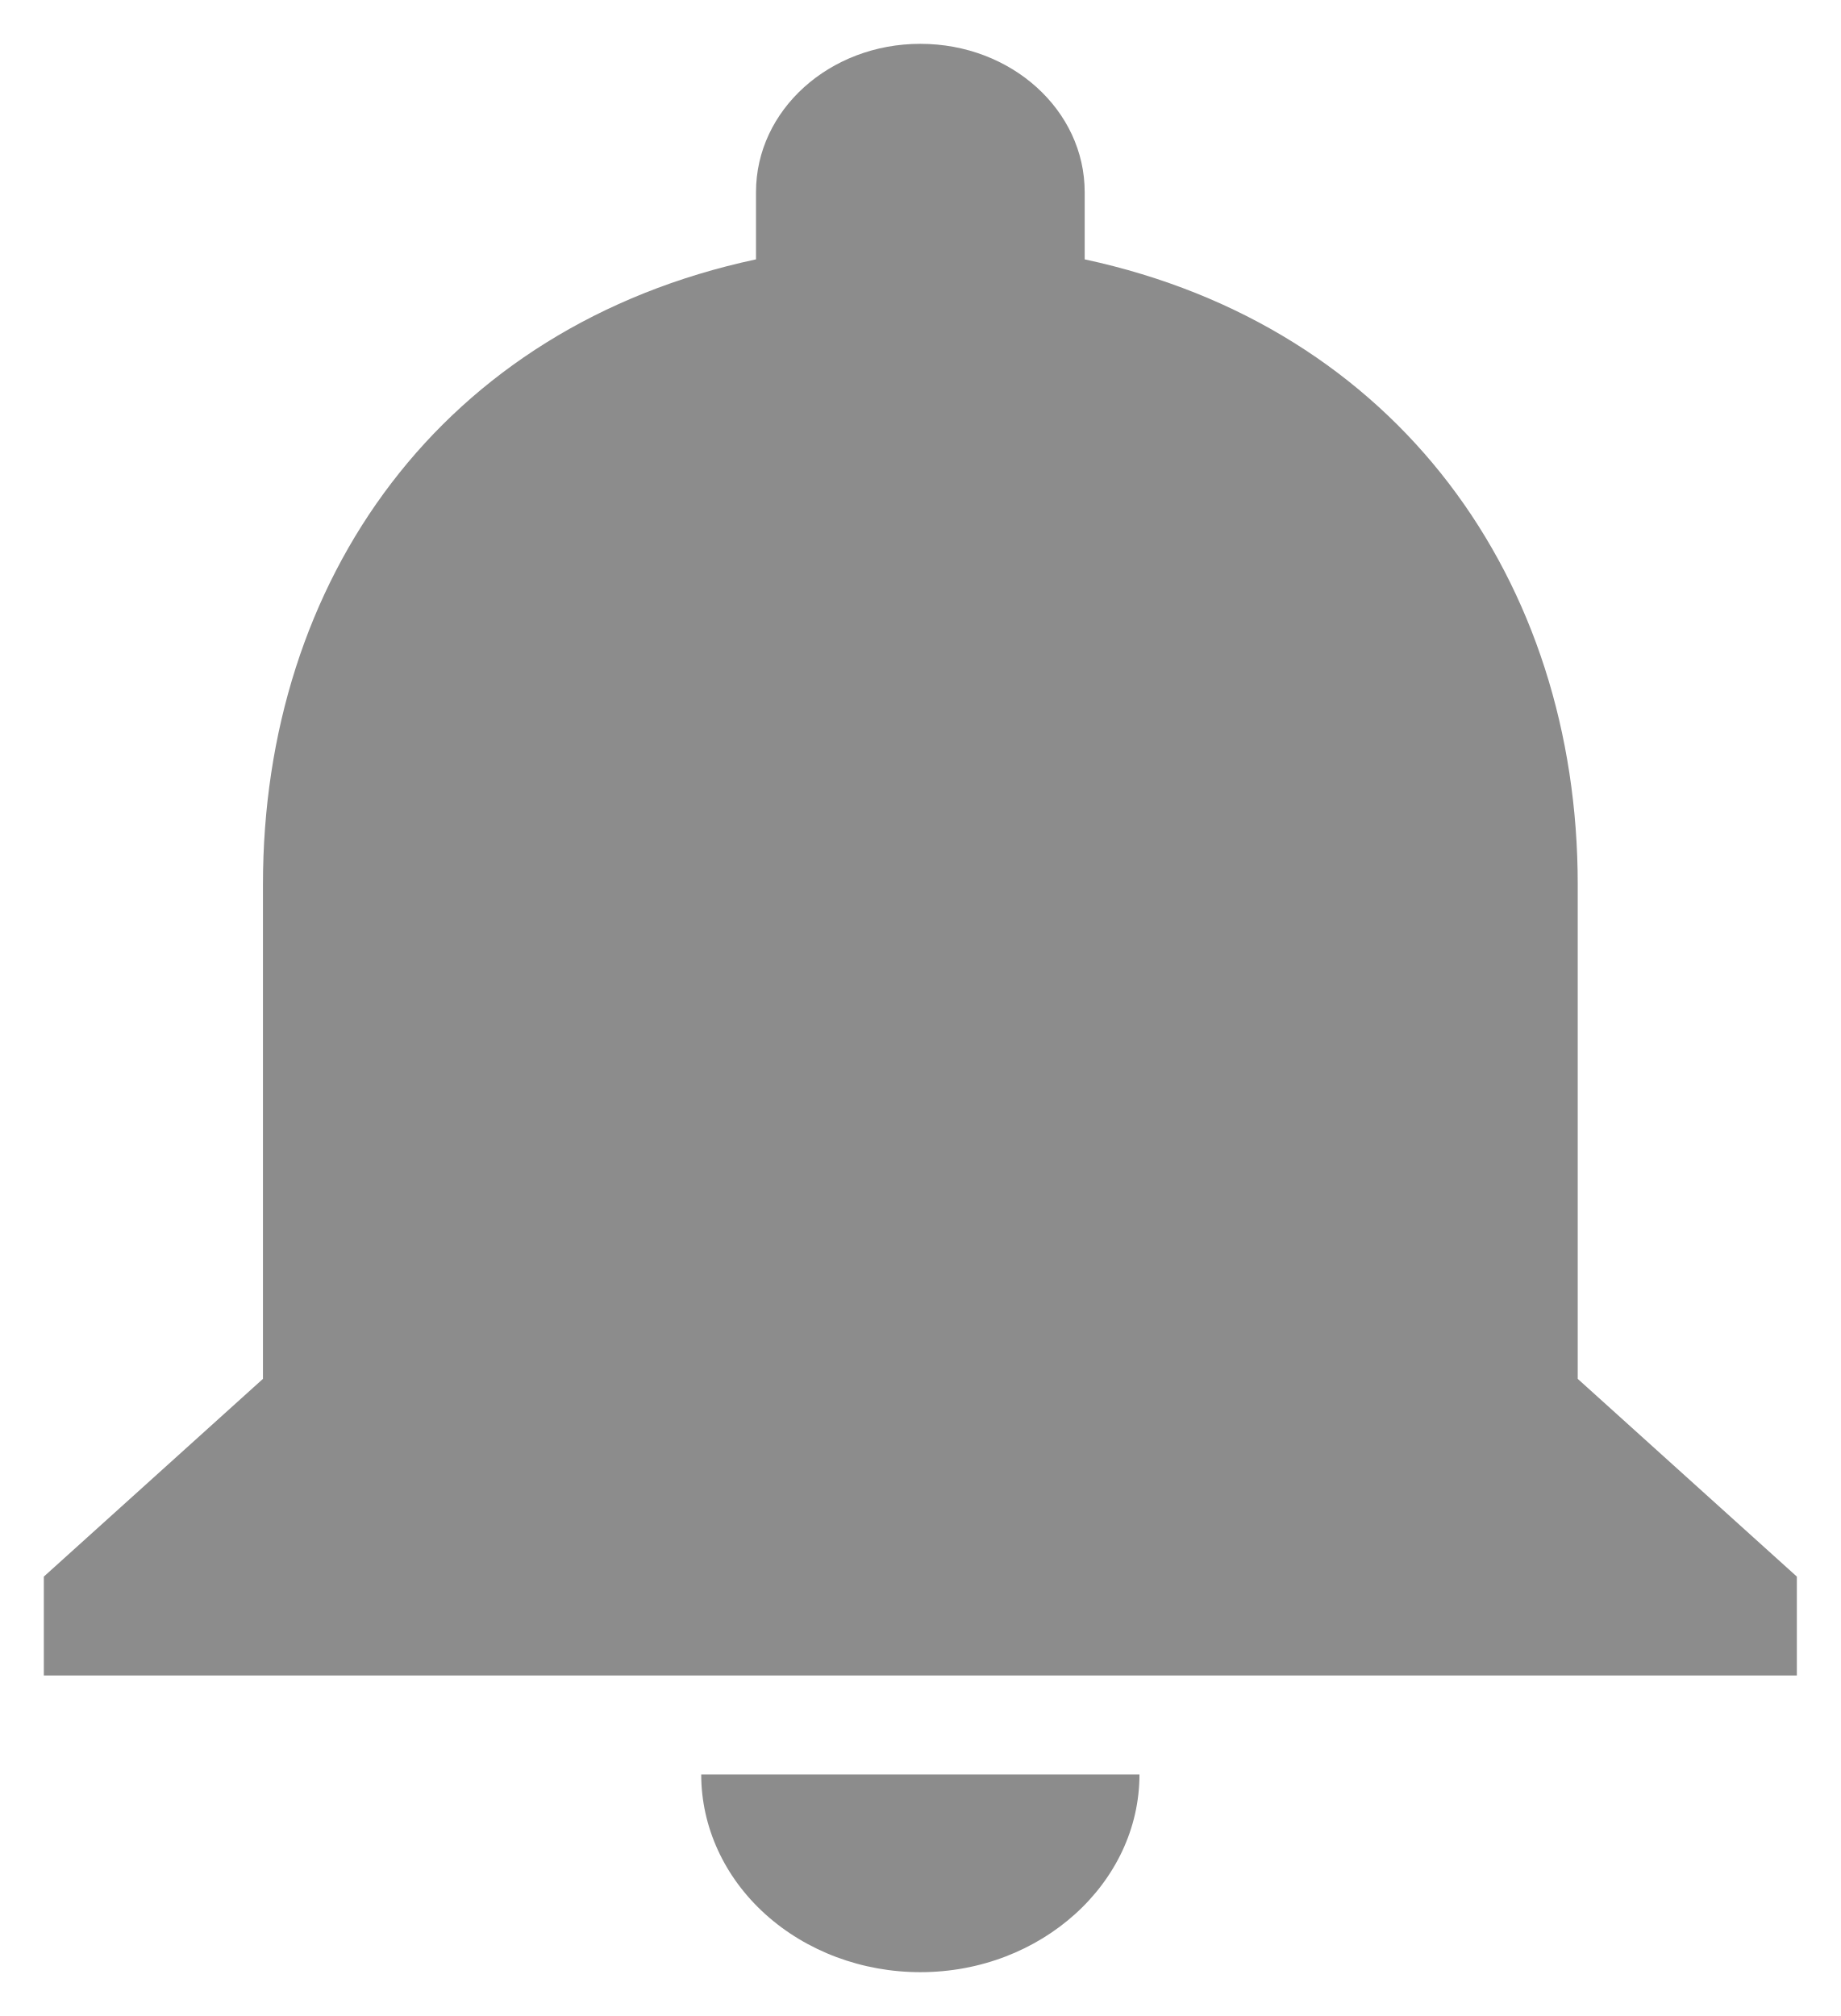
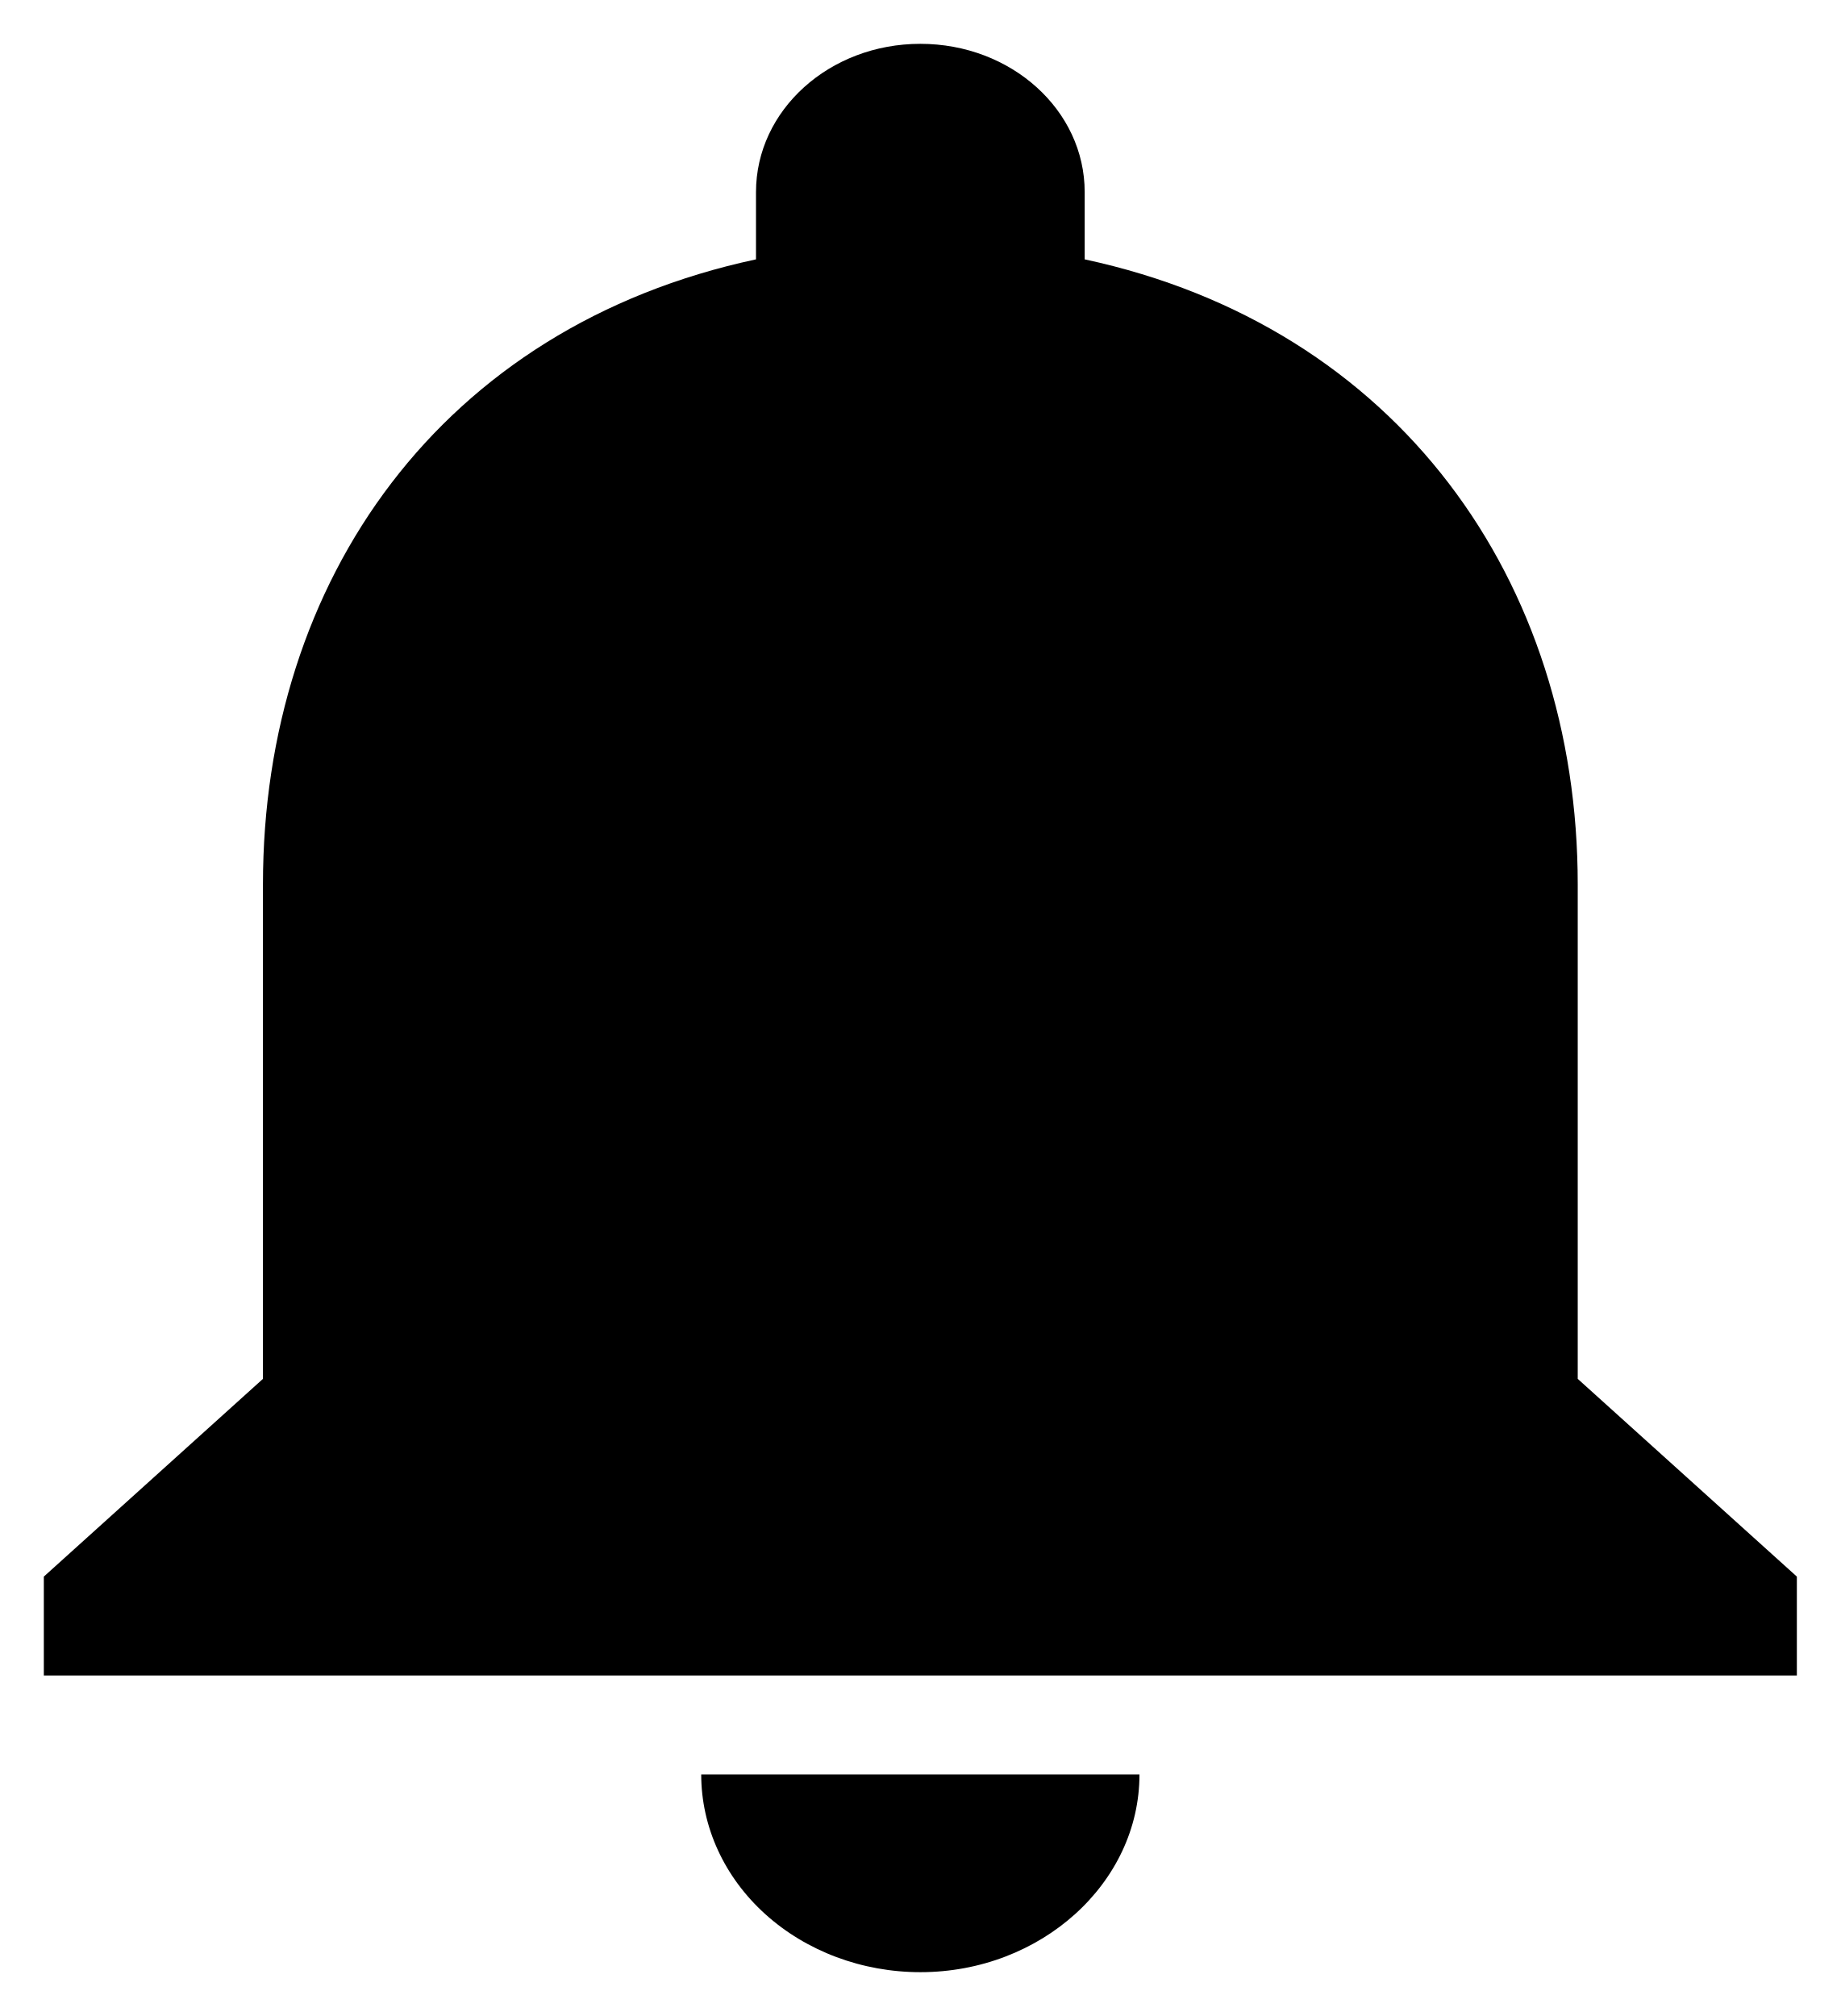
<svg xmlns="http://www.w3.org/2000/svg" width="21" height="23" viewBox="0 0 21 23" fill="none">
-   <path d="M10.5 22.5C11.875 22.5 13 21.485 13 20.244H8C8 20.842 8.263 21.416 8.732 21.839C9.201 22.262 9.837 22.5 10.5 22.5ZM18 15.731V10.09C18 6.626 15.95 3.727 12.375 2.959V2.192C12.375 1.256 11.537 0.5 10.5 0.5C9.463 0.5 8.625 1.256 8.625 2.192V2.959C5.037 3.727 3 6.615 3 10.09V15.731L0.5 17.987V19.115H20.5V17.987L18 15.731Z" fill="#8C8C8C" />
+   <path d="M10.5 22.5C11.875 22.5 13 21.485 13 20.244H8C8 20.842 8.263 21.416 8.732 21.839C9.201 22.262 9.837 22.5 10.5 22.5ZM18 15.731V10.09C18 6.626 15.95 3.727 12.375 2.959V2.192C12.375 1.256 11.537 0.5 10.5 0.5C9.463 0.5 8.625 1.256 8.625 2.192V2.959C5.037 3.727 3 6.615 3 10.09V15.731L0.5 17.987V19.115H20.5V17.987L18 15.731Z" fill="currentColor" />
</svg>
